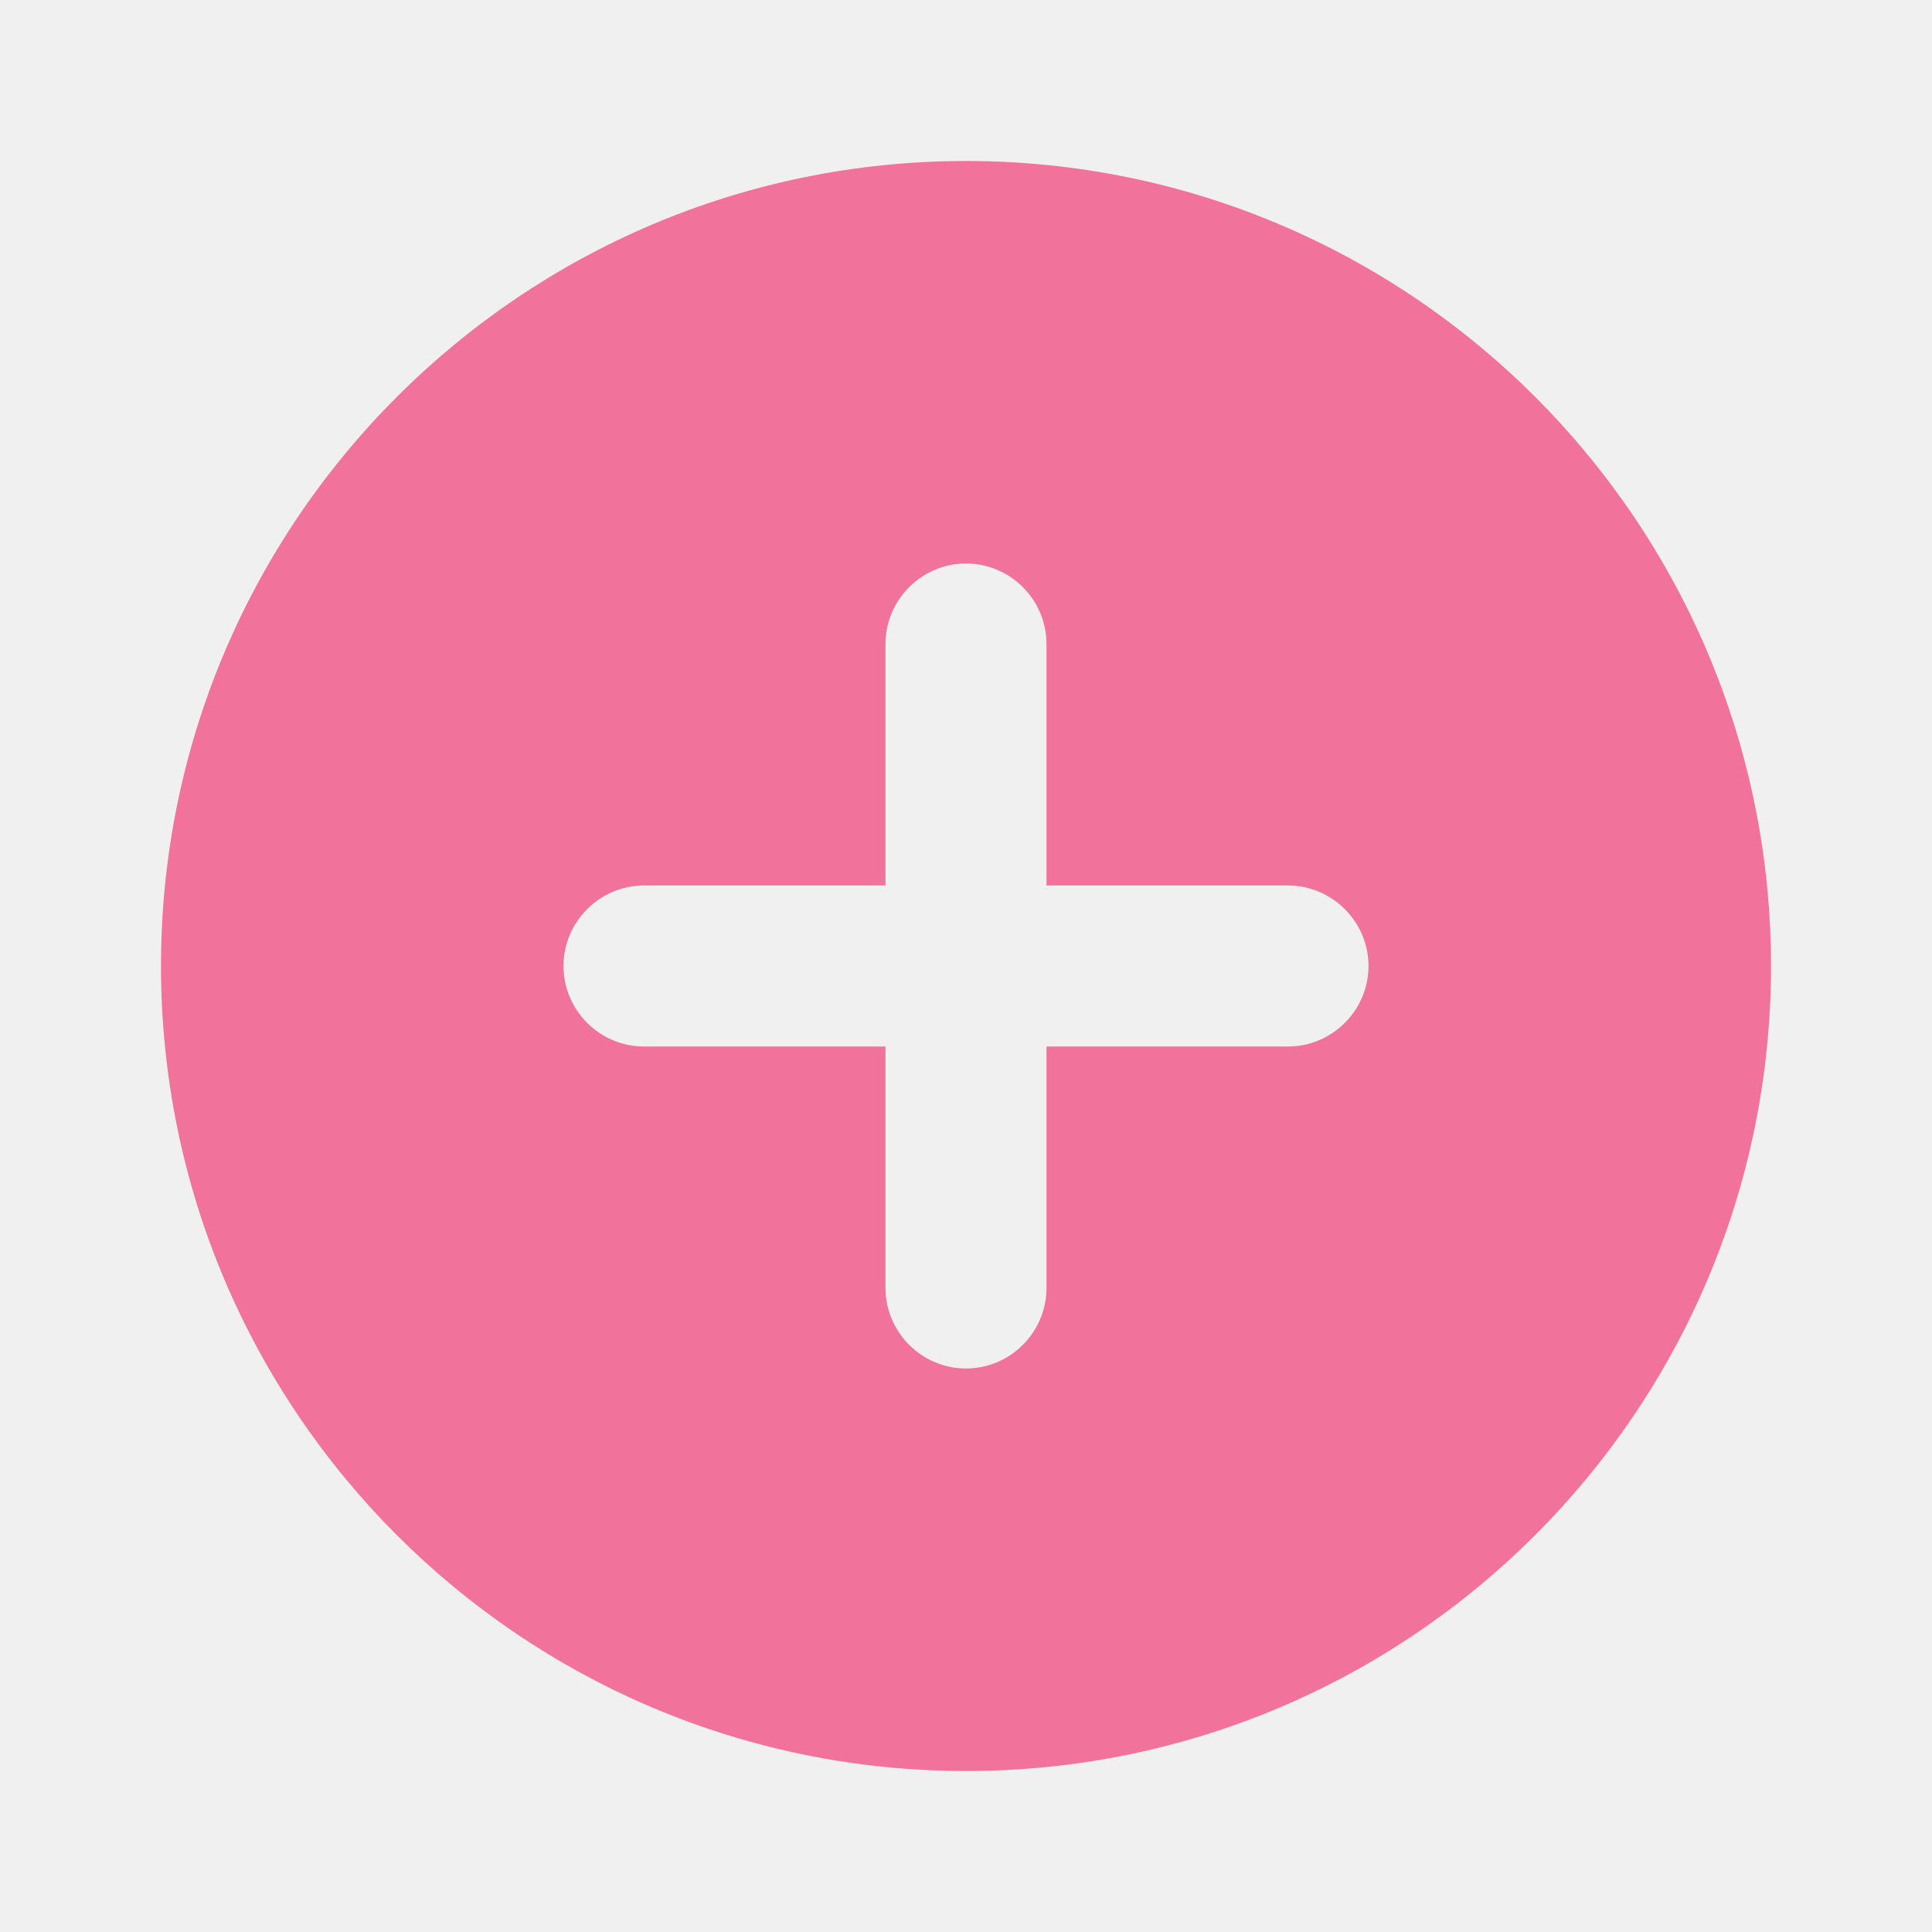
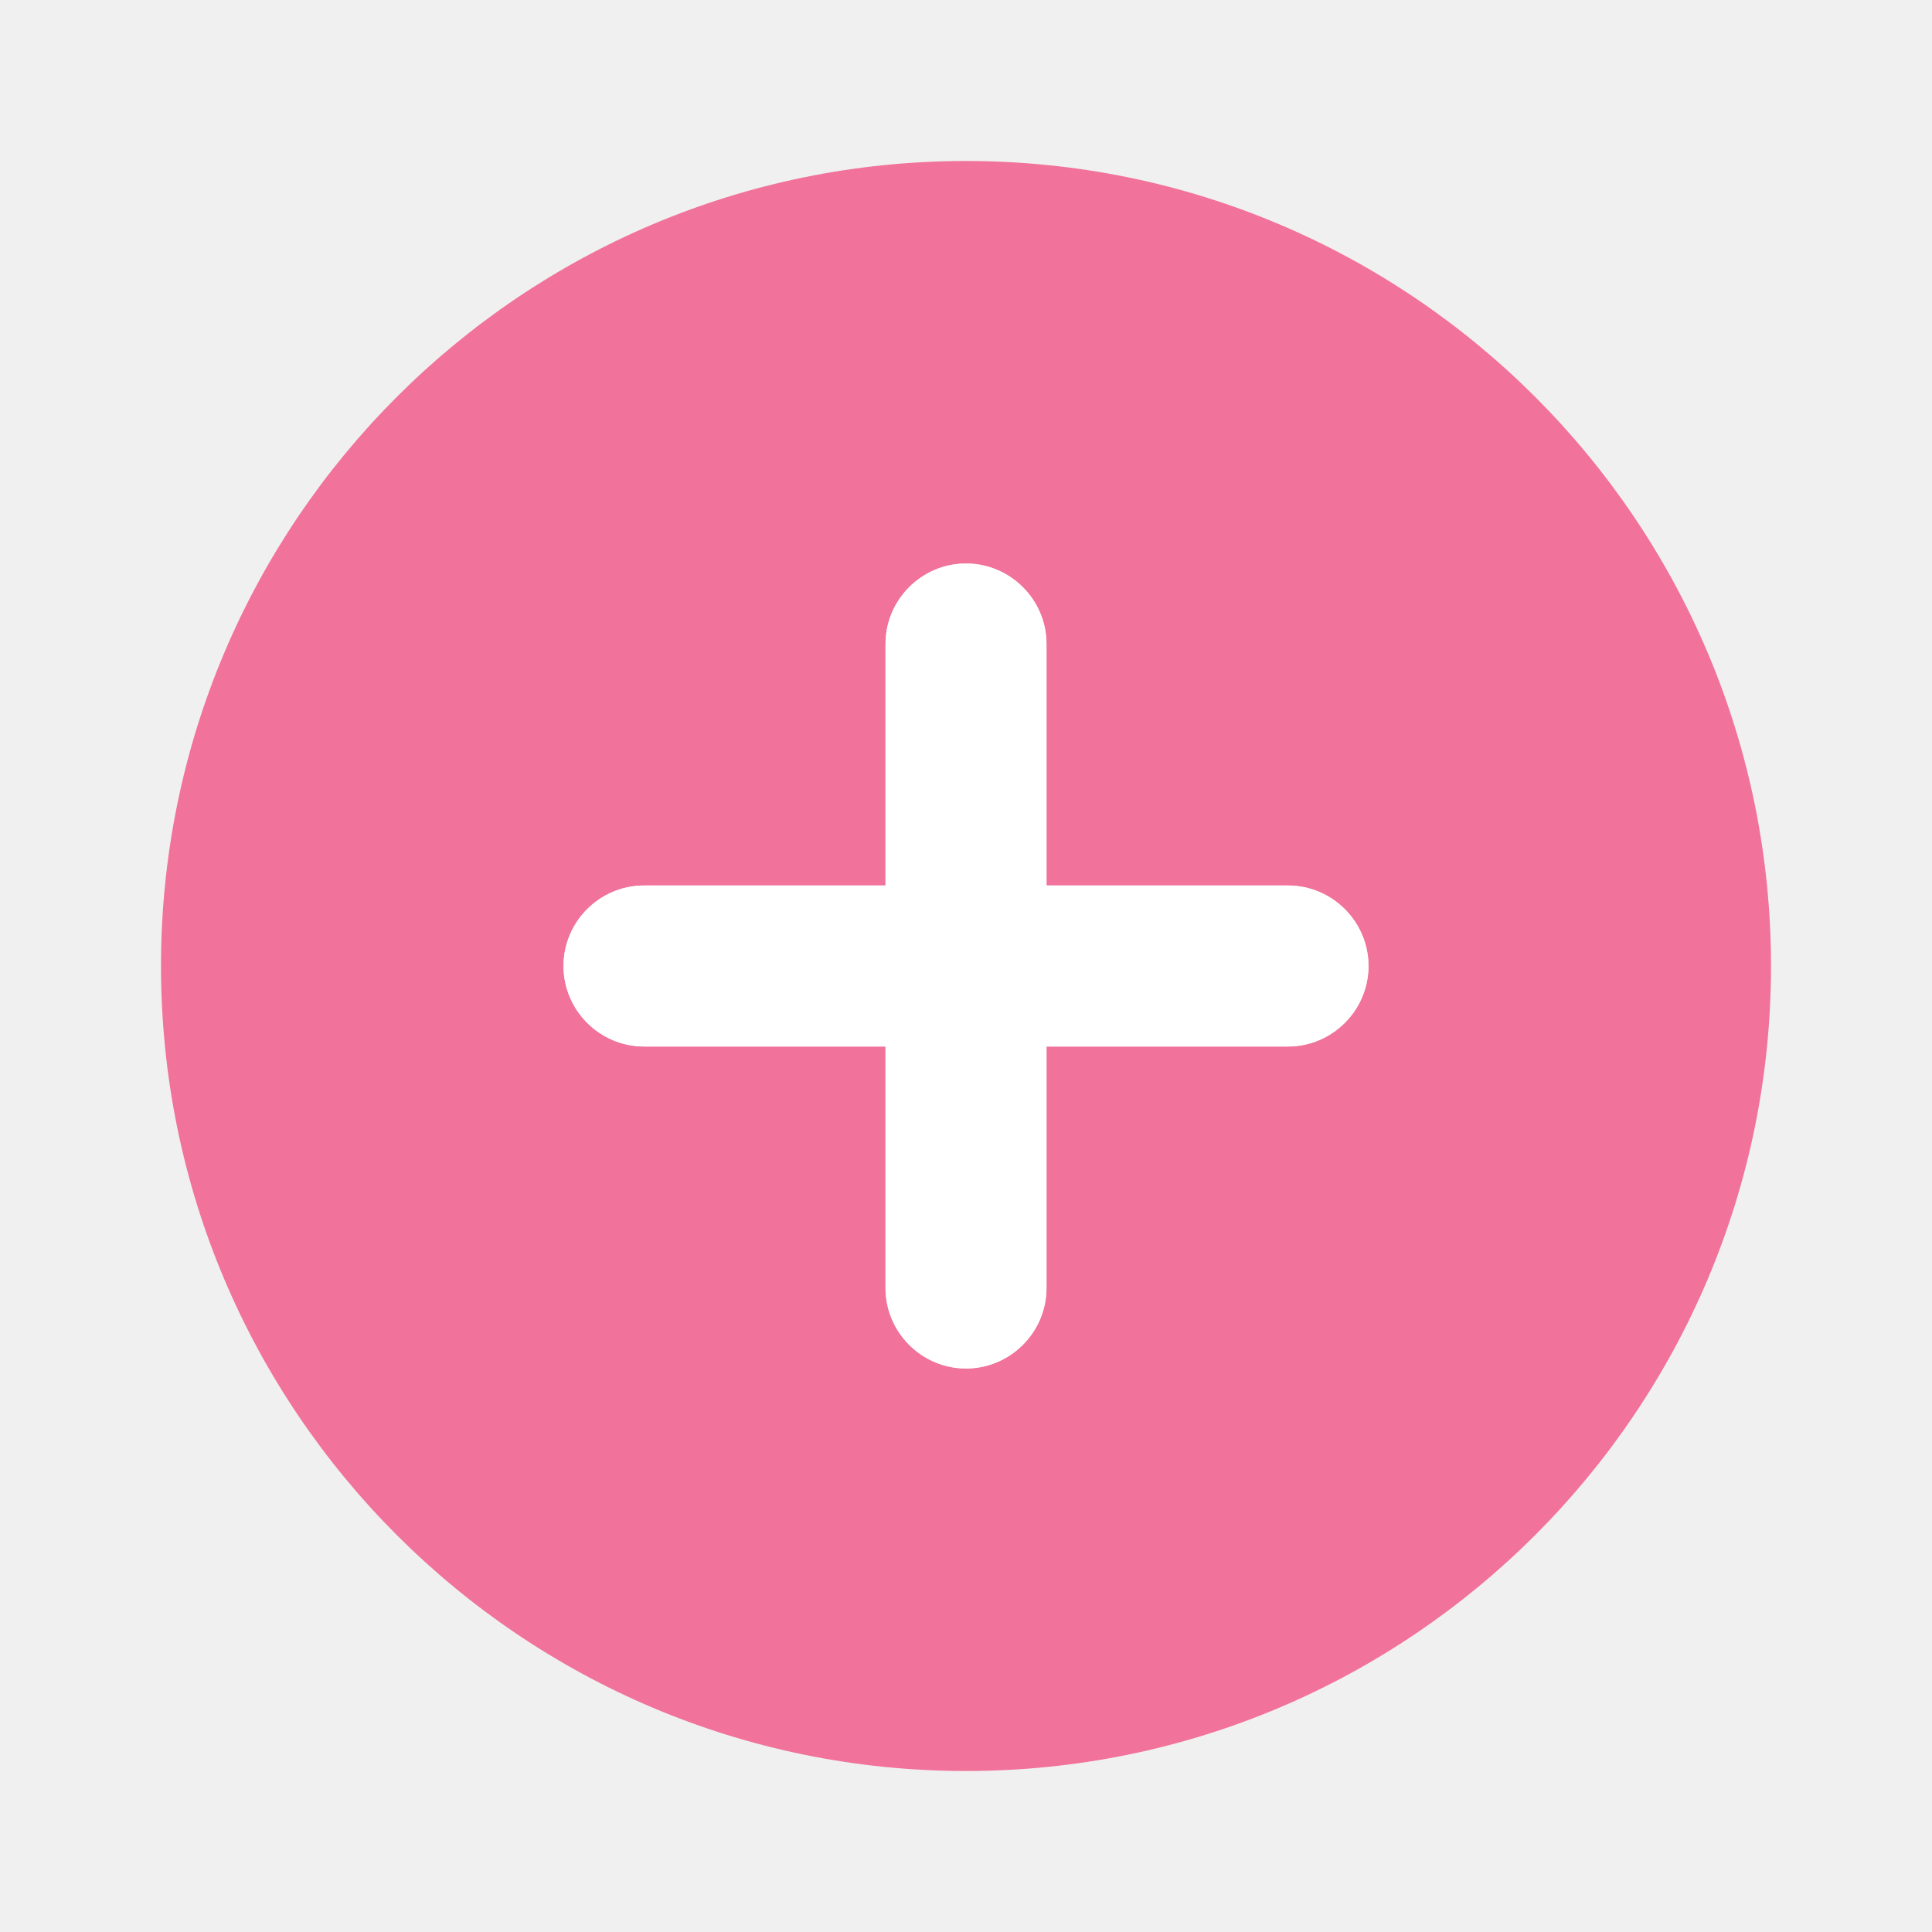
<svg xmlns="http://www.w3.org/2000/svg" width="36" height="36" viewBox="0 0 36 36" fill="none">
  <g clip-path="url(#clip0_903_1276)">
    <path d="M18 3C9.72 3 3 9.72 3 18C3 26.28 9.72 33 18 33C26.28 33 33 26.28 33 18C33 9.72 26.28 3 18 3ZM24 19.5H19.5V24C19.5 24.825 18.825 25.5 18 25.5C17.175 25.5 16.5 24.825 16.5 24V19.5H12C11.175 19.5 10.5 18.825 10.5 18C10.5 17.175 11.175 16.5 12 16.5H16.5V12C16.5 11.175 17.175 10.5 18 10.5C18.825 10.5 19.5 11.175 19.5 12V16.5H24C24.825 16.5 25.5 17.175 25.5 18C25.5 18.825 24.825 19.5 24 19.5Z" fill="#F1729B" />
+     <path d="M24 19.5H19.5V24C19.5 24.825 18.825 25.5 18 25.5C17.175 25.5 16.5 24.825 16.5 24V19.5H12C11.175 19.5 10.5 18.825 10.5 18C10.5 17.175 11.175 16.5 12 16.5H16.5V12C16.5 11.175 17.175 10.5 18 10.5C18.825 10.5 19.5 11.175 19.5 12V16.5H24C24.825 16.5 25.5 17.175 25.5 18C25.5 18.825 24.825 19.5 24 19.5Z" fill="white" />
  </g>
  <defs>
    <clipPath id="clip0_903_1276">
      <rect width="36" height="36" fill="white" />
    </clipPath>
  </defs>
</svg>
